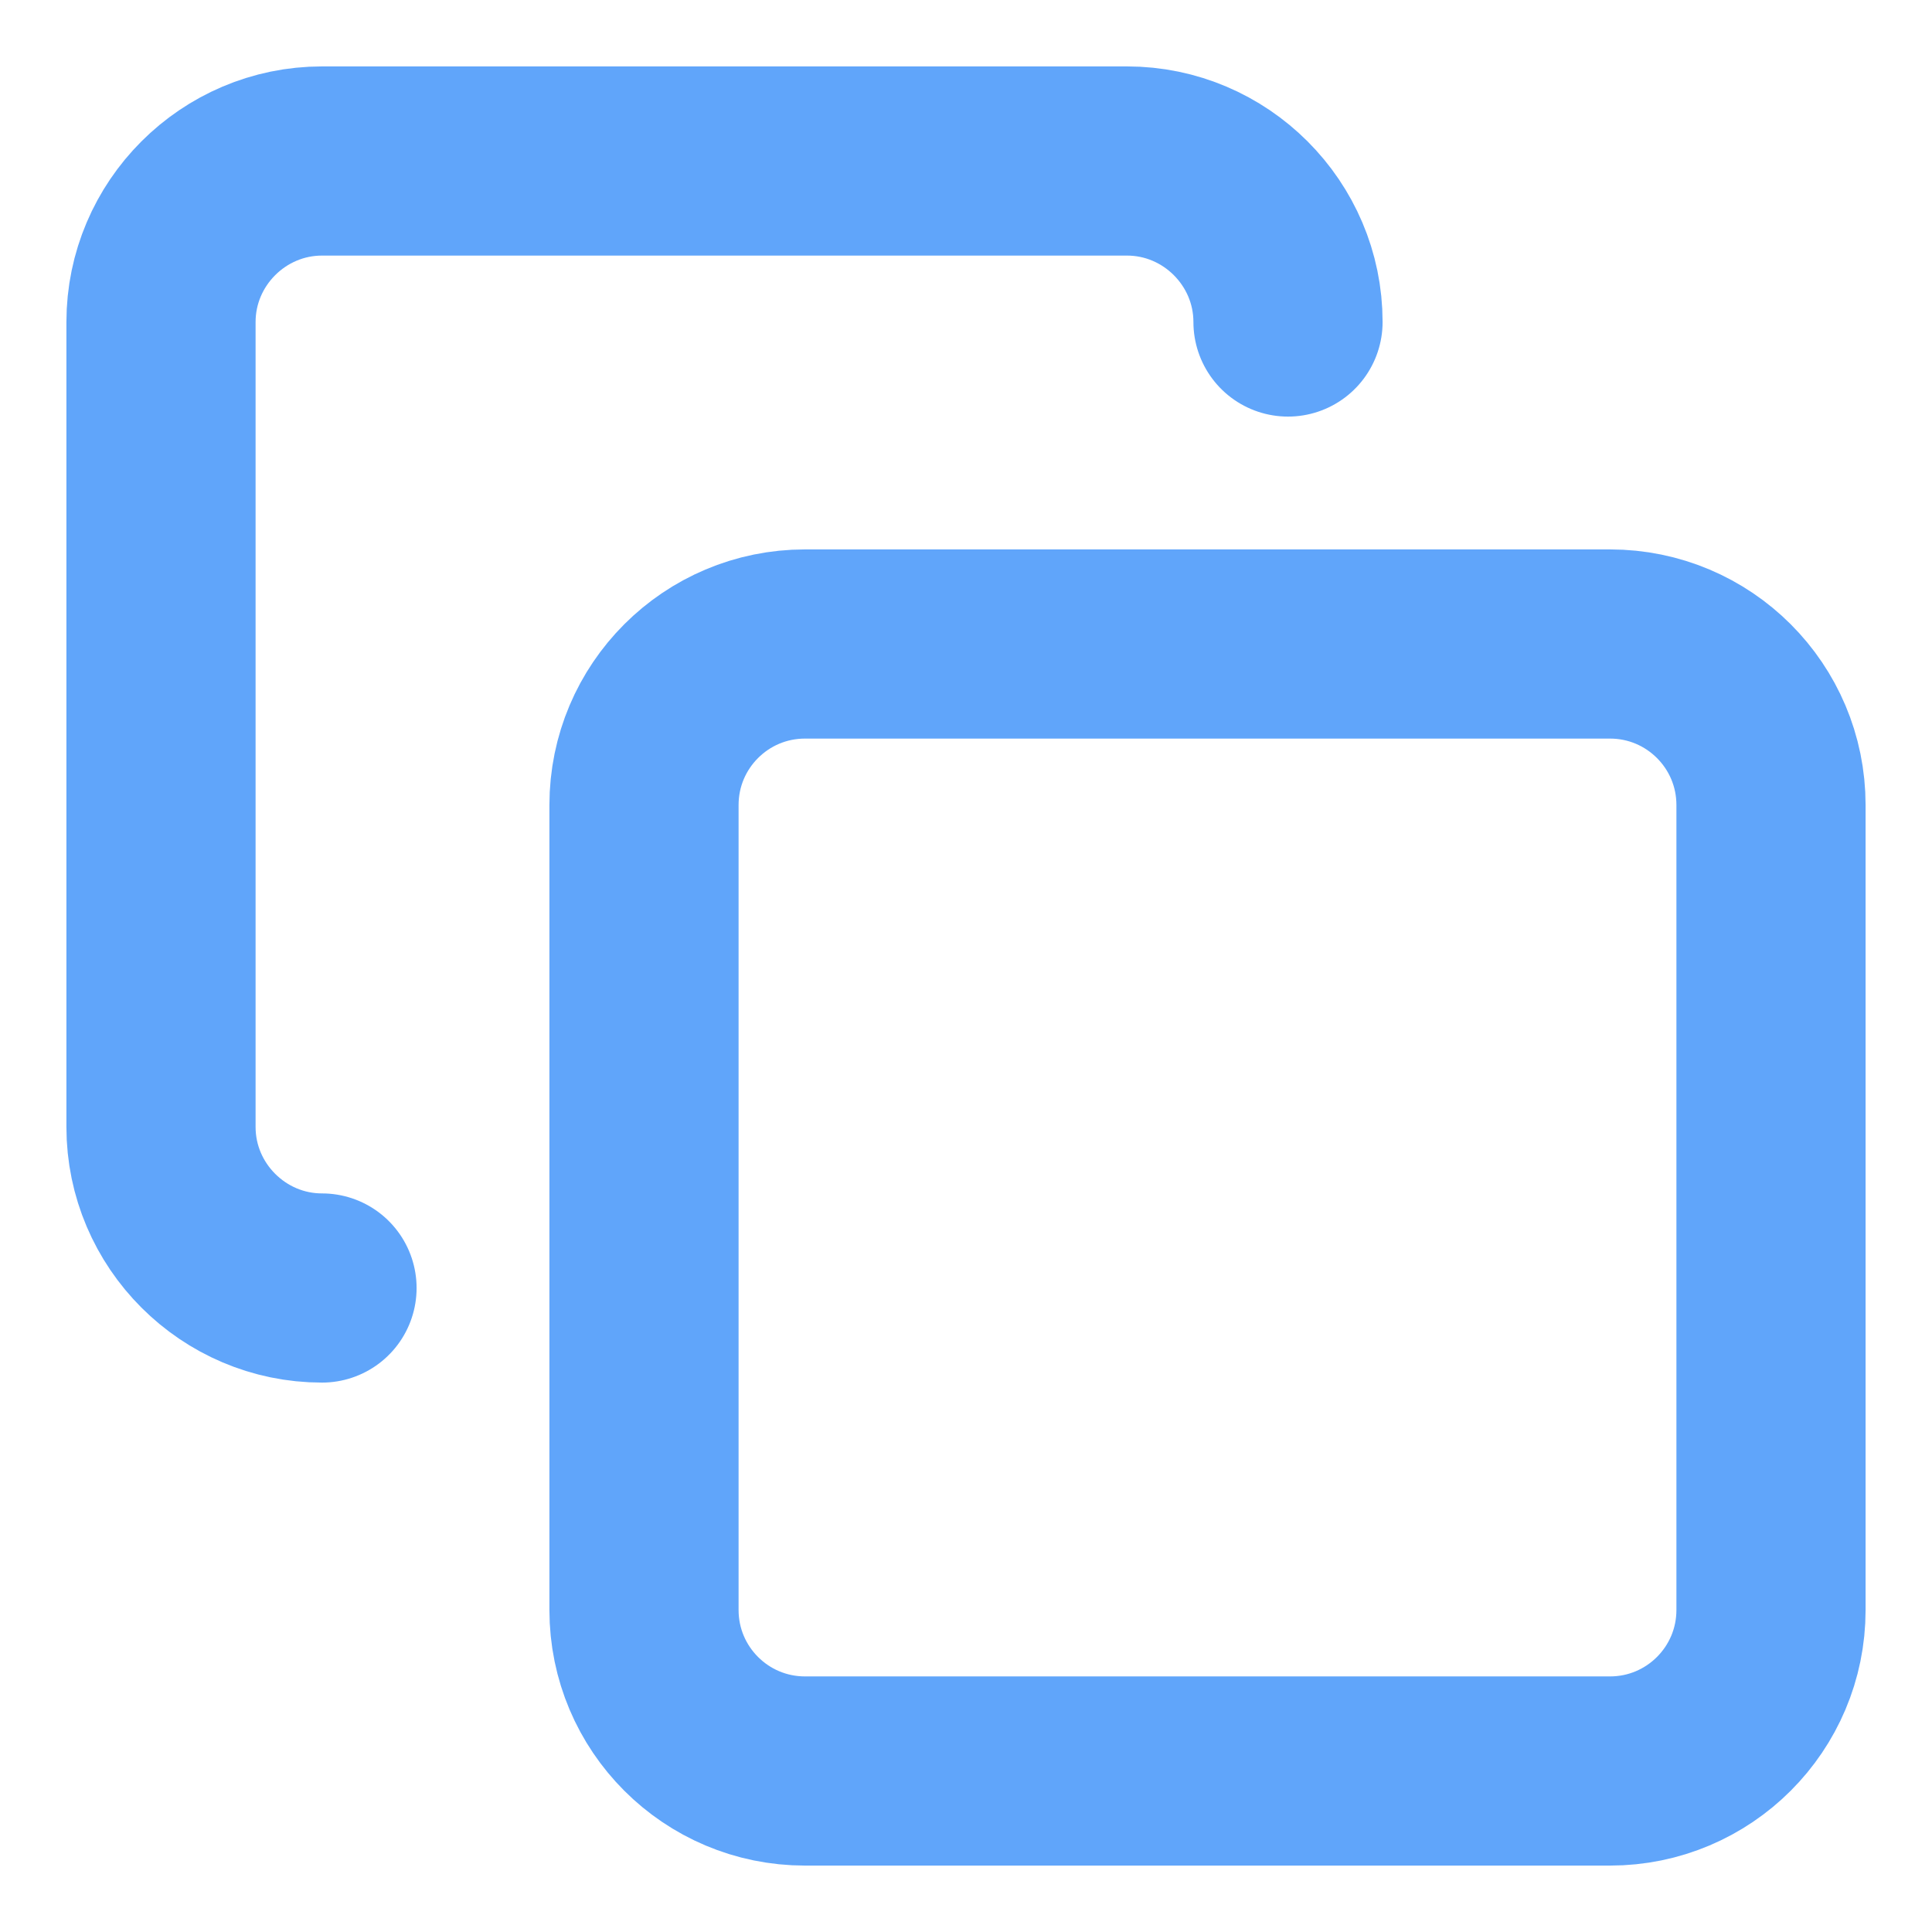
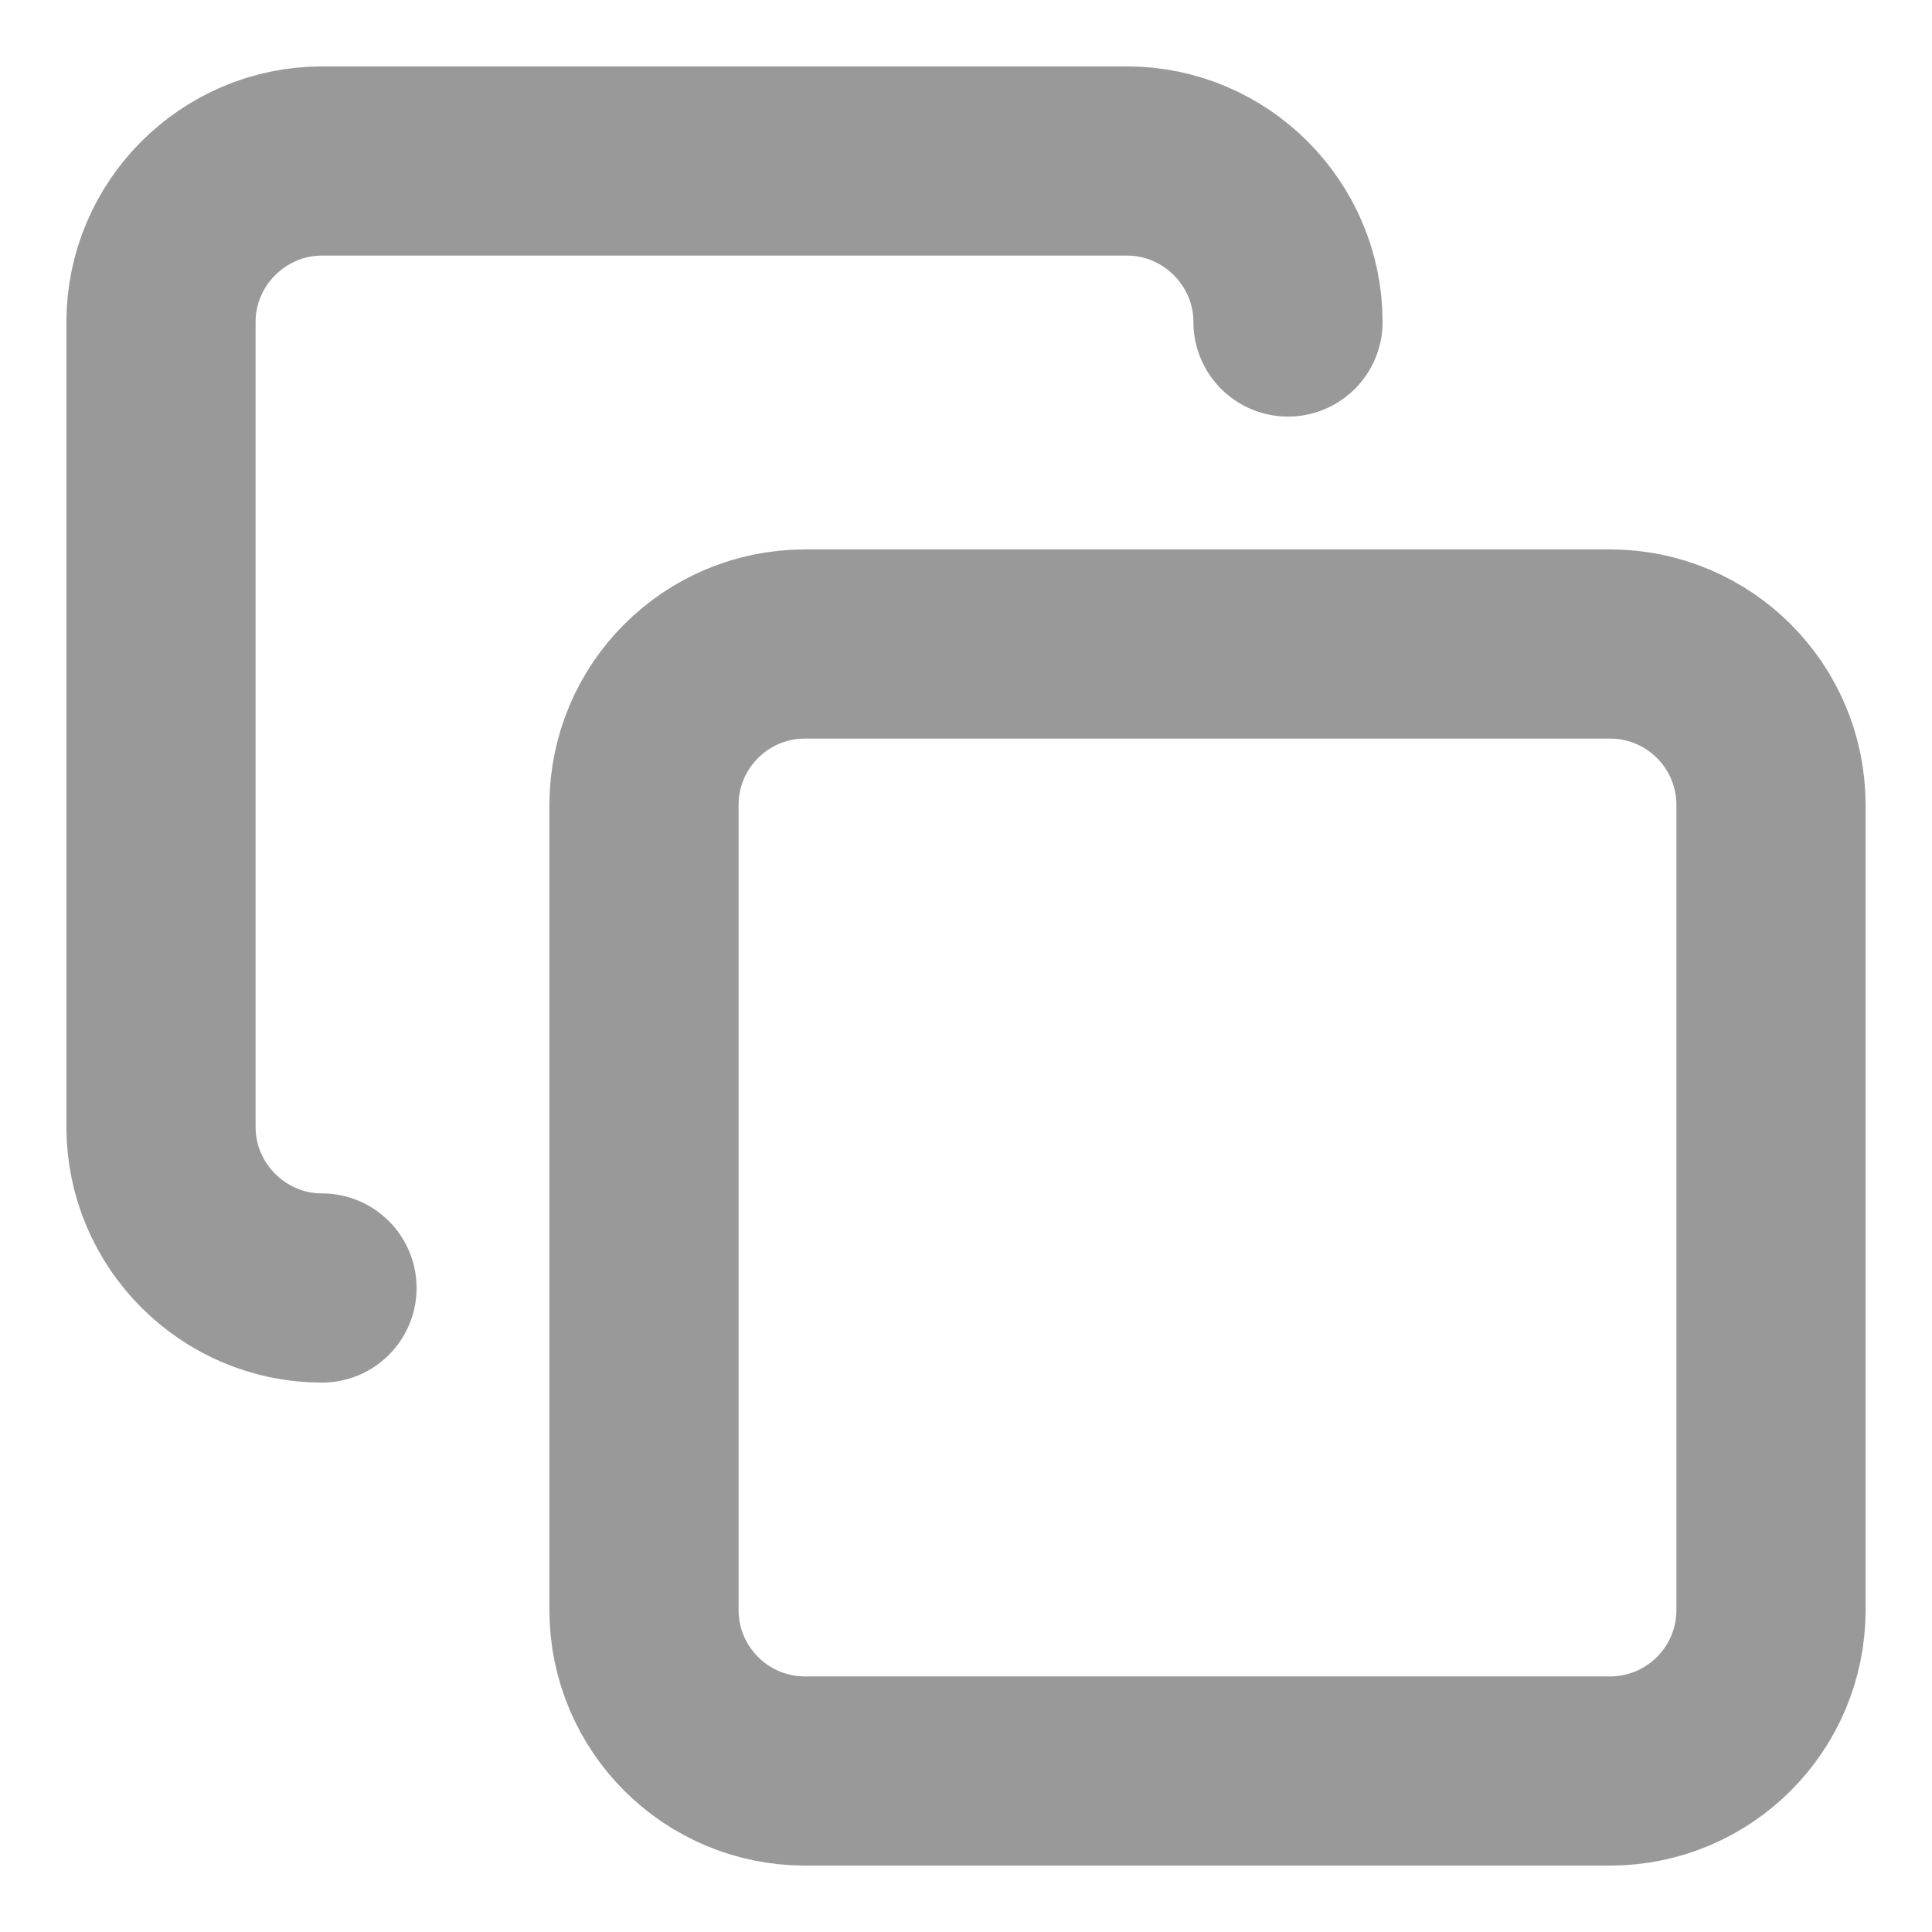
- <svg xmlns="http://www.w3.org/2000/svg" width="24" height="24" viewBox="0 0 24 24" fill="none" stroke="#60a5fa" stroke-width="2.35" stroke-linecap="round" stroke-linejoin="round">
+ <svg xmlns="http://www.w3.org/2000/svg" width="24" height="24" viewBox="0 0 24 24" fill="none" stroke="#999999" stroke-width="2.35" stroke-linecap="round" stroke-linejoin="round">
  <rect width="14" height="14" x="8" y="8" rx="2" ry="2" />
  <path d="M4 16c-1.1 0-2-.9-2-2V4c0-1.1.9-2 2-2h10c1.1 0 2 .9 2 2" />
</svg>
